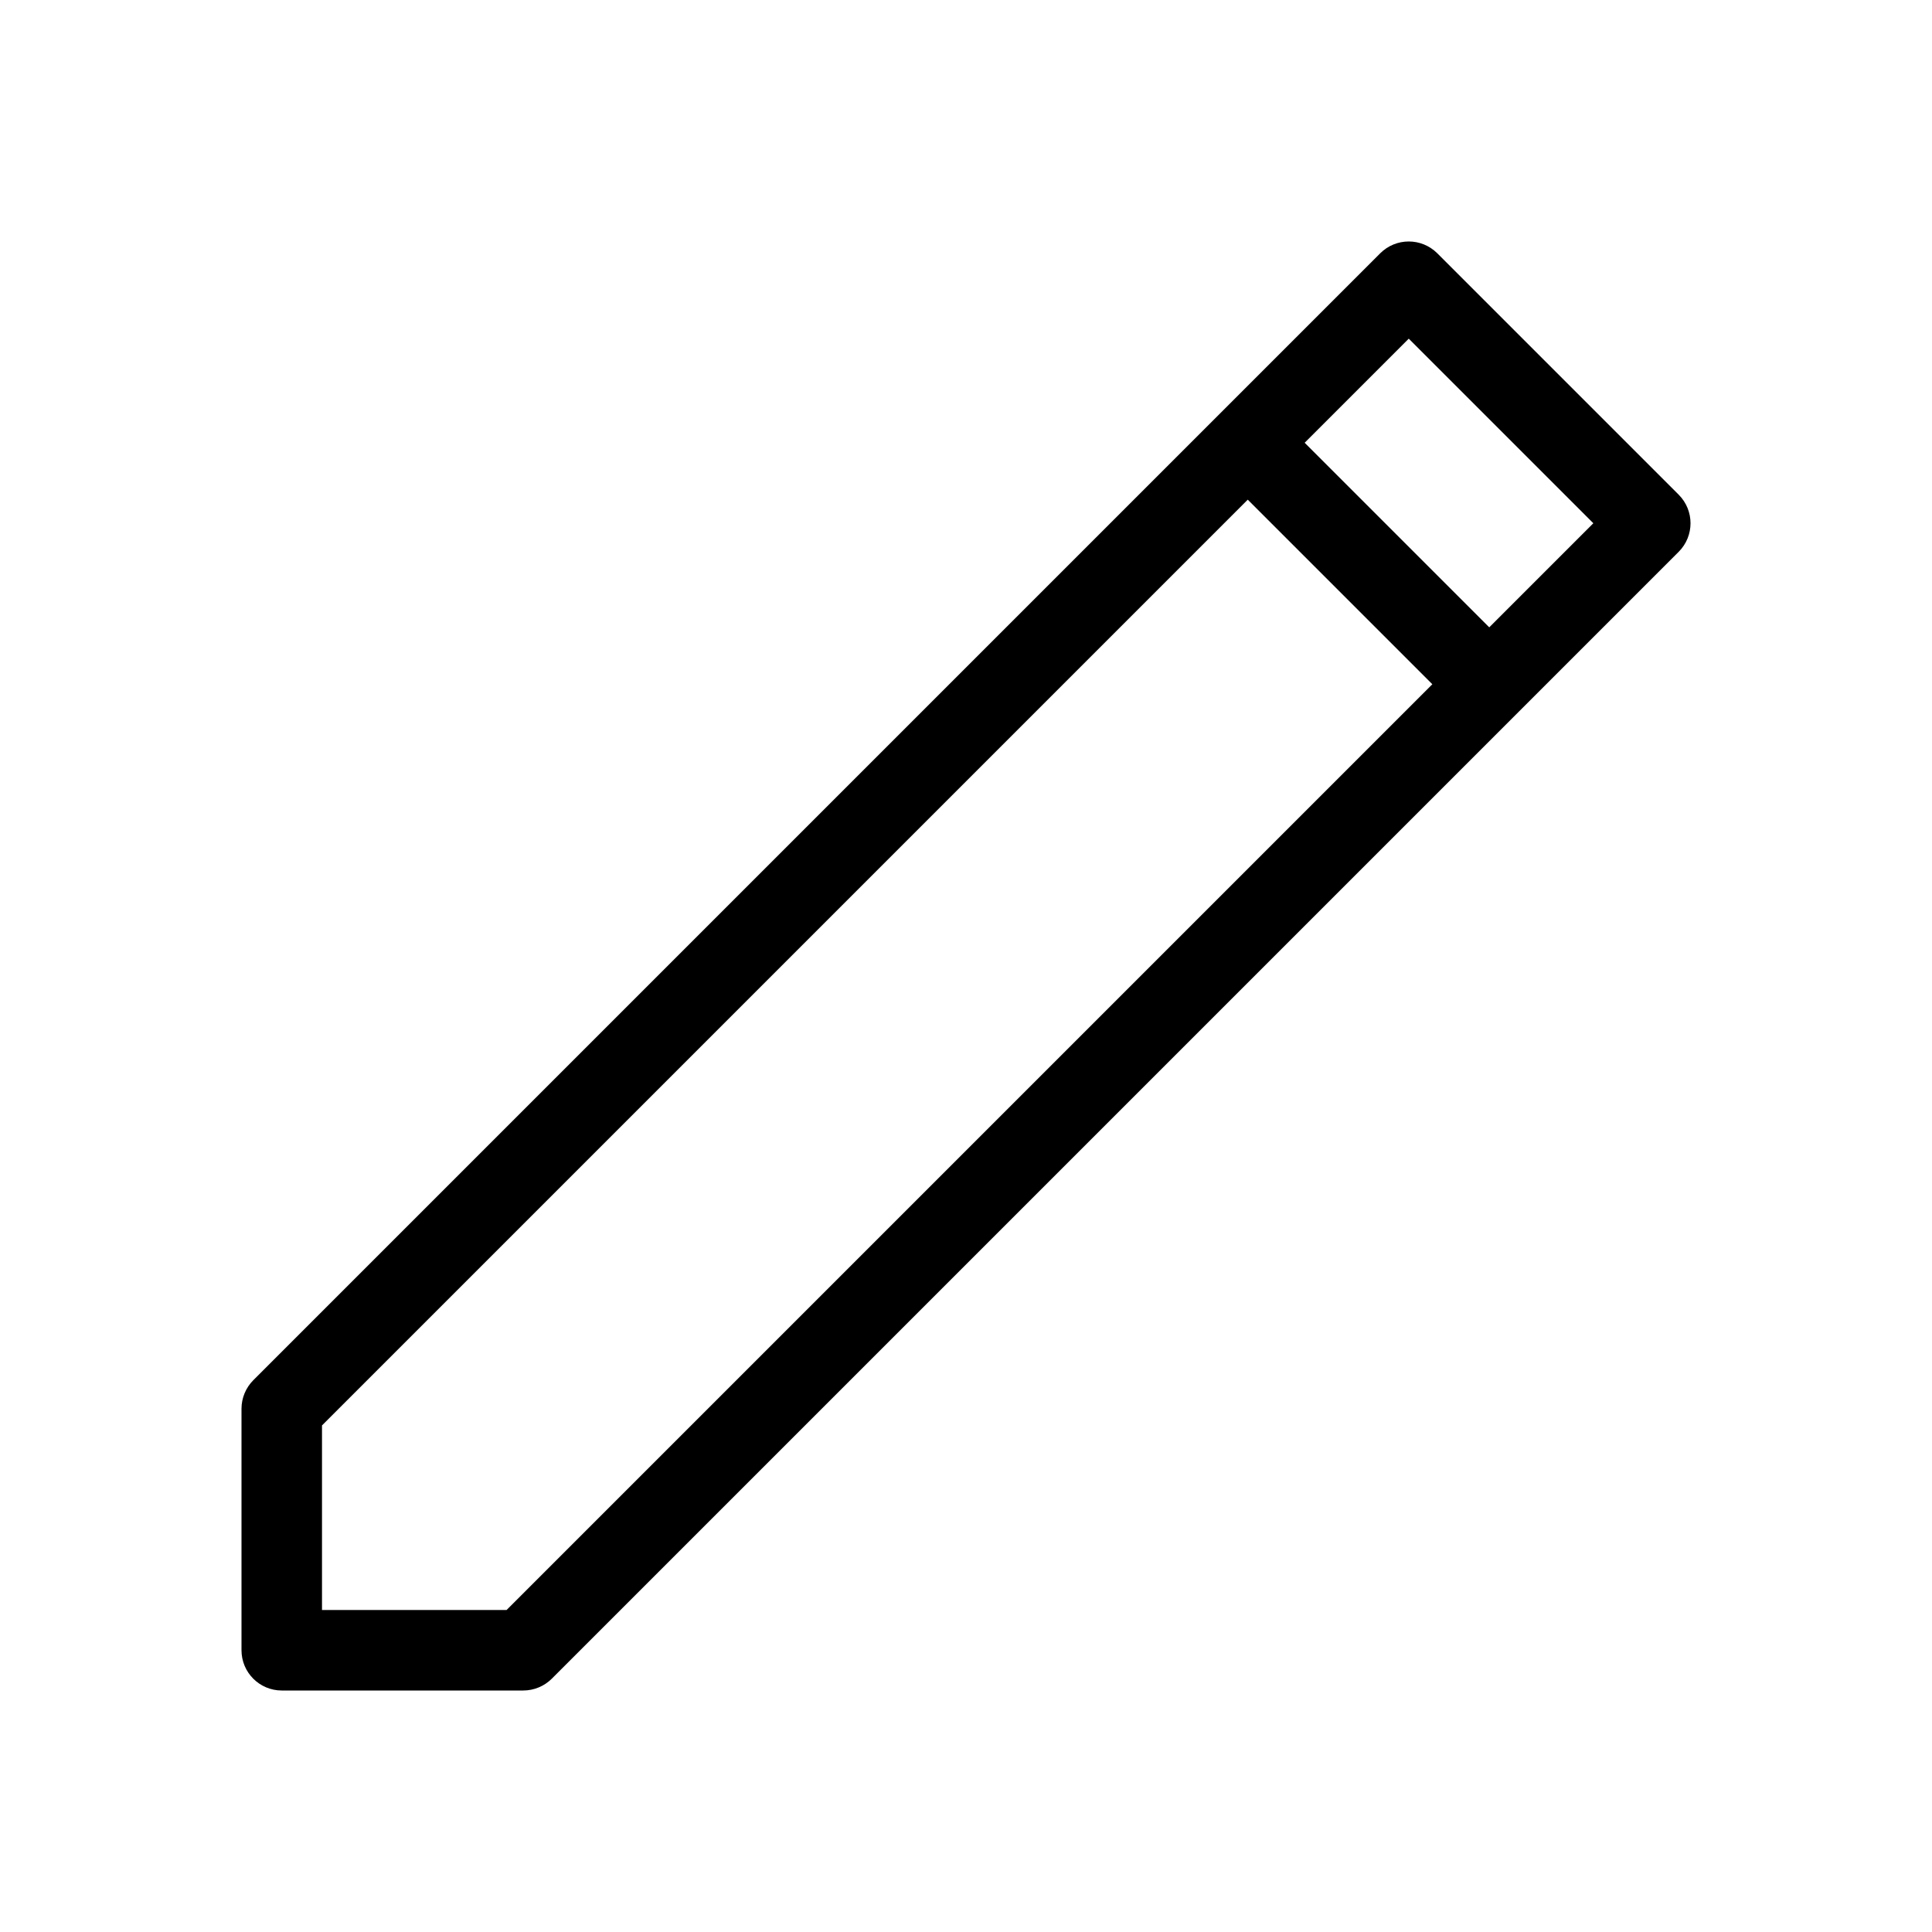
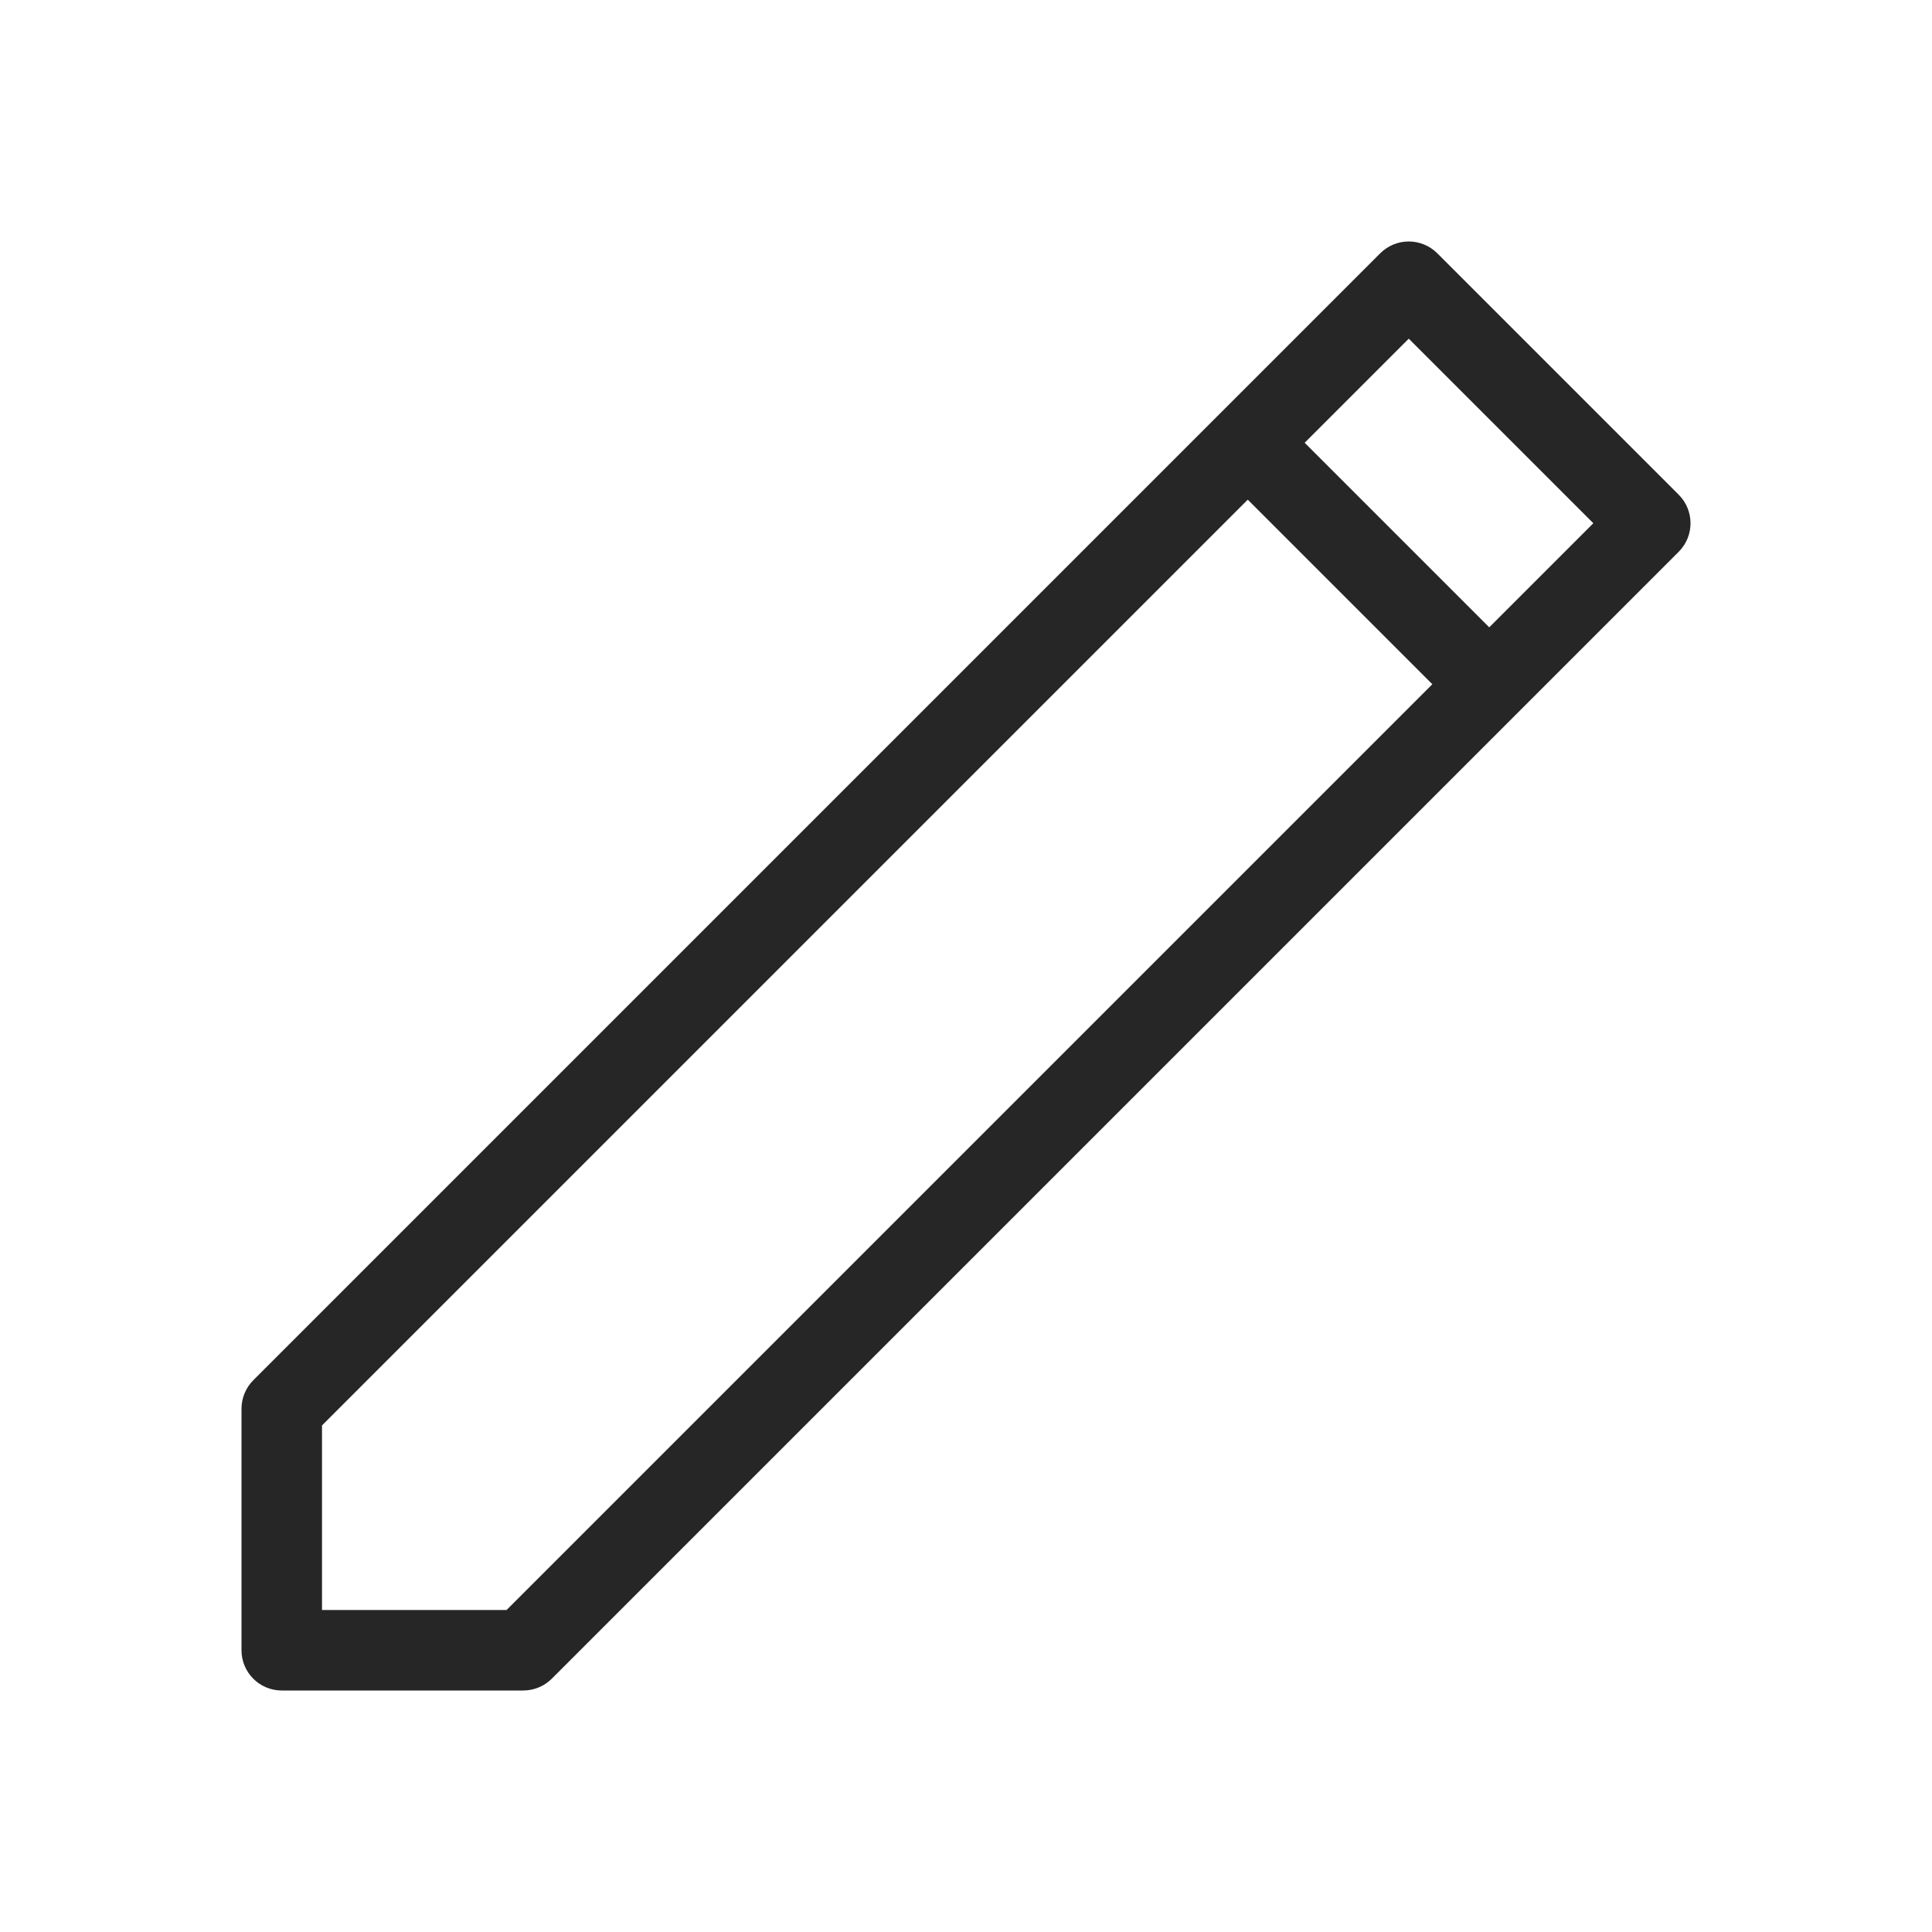
<svg xmlns="http://www.w3.org/2000/svg" viewBox="0 0 24 24">
-   <path d="M15.5,6.207 L4,17.707 L4,20 L6.293,20 L17.793,8.5 L15.5,6.207 Z M16.207,5.5 L18.5,7.793 L19.793,6.5 L17.5,4.207 L16.207,5.5 L16.207,5.5 Z M3,20.5 L3,17.5 C3,17.367 3.053,17.24 3.146,17.146 L17.146,3.146 C17.342,2.951 17.658,2.951 17.854,3.146 L20.854,6.146 C21.049,6.342 21.049,6.658 20.854,6.854 L6.854,20.854 C6.76,20.947 6.633,21 6.5,21 L3.5,21 C3.224,21 3,20.776 3,20.5 Z" />
+   <path fill="#262626" d="M15.5,6.207 L4,17.707 L4,20 L6.293,20 L17.793,8.5 L15.5,6.207 Z M16.207,5.5 L18.5,7.793 L19.793,6.5 L17.5,4.207 L16.207,5.5 L16.207,5.5 Z M3,20.5 L3,17.5 C3,17.367 3.053,17.24 3.146,17.146 L17.146,3.146 C17.342,2.951 17.658,2.951 17.854,3.146 L20.854,6.146 C21.049,6.342 21.049,6.658 20.854,6.854 L6.854,20.854 C6.76,20.947 6.633,21 6.5,21 L3.5,21 C3.224,21 3,20.776 3,20.5 Z" />
</svg>
